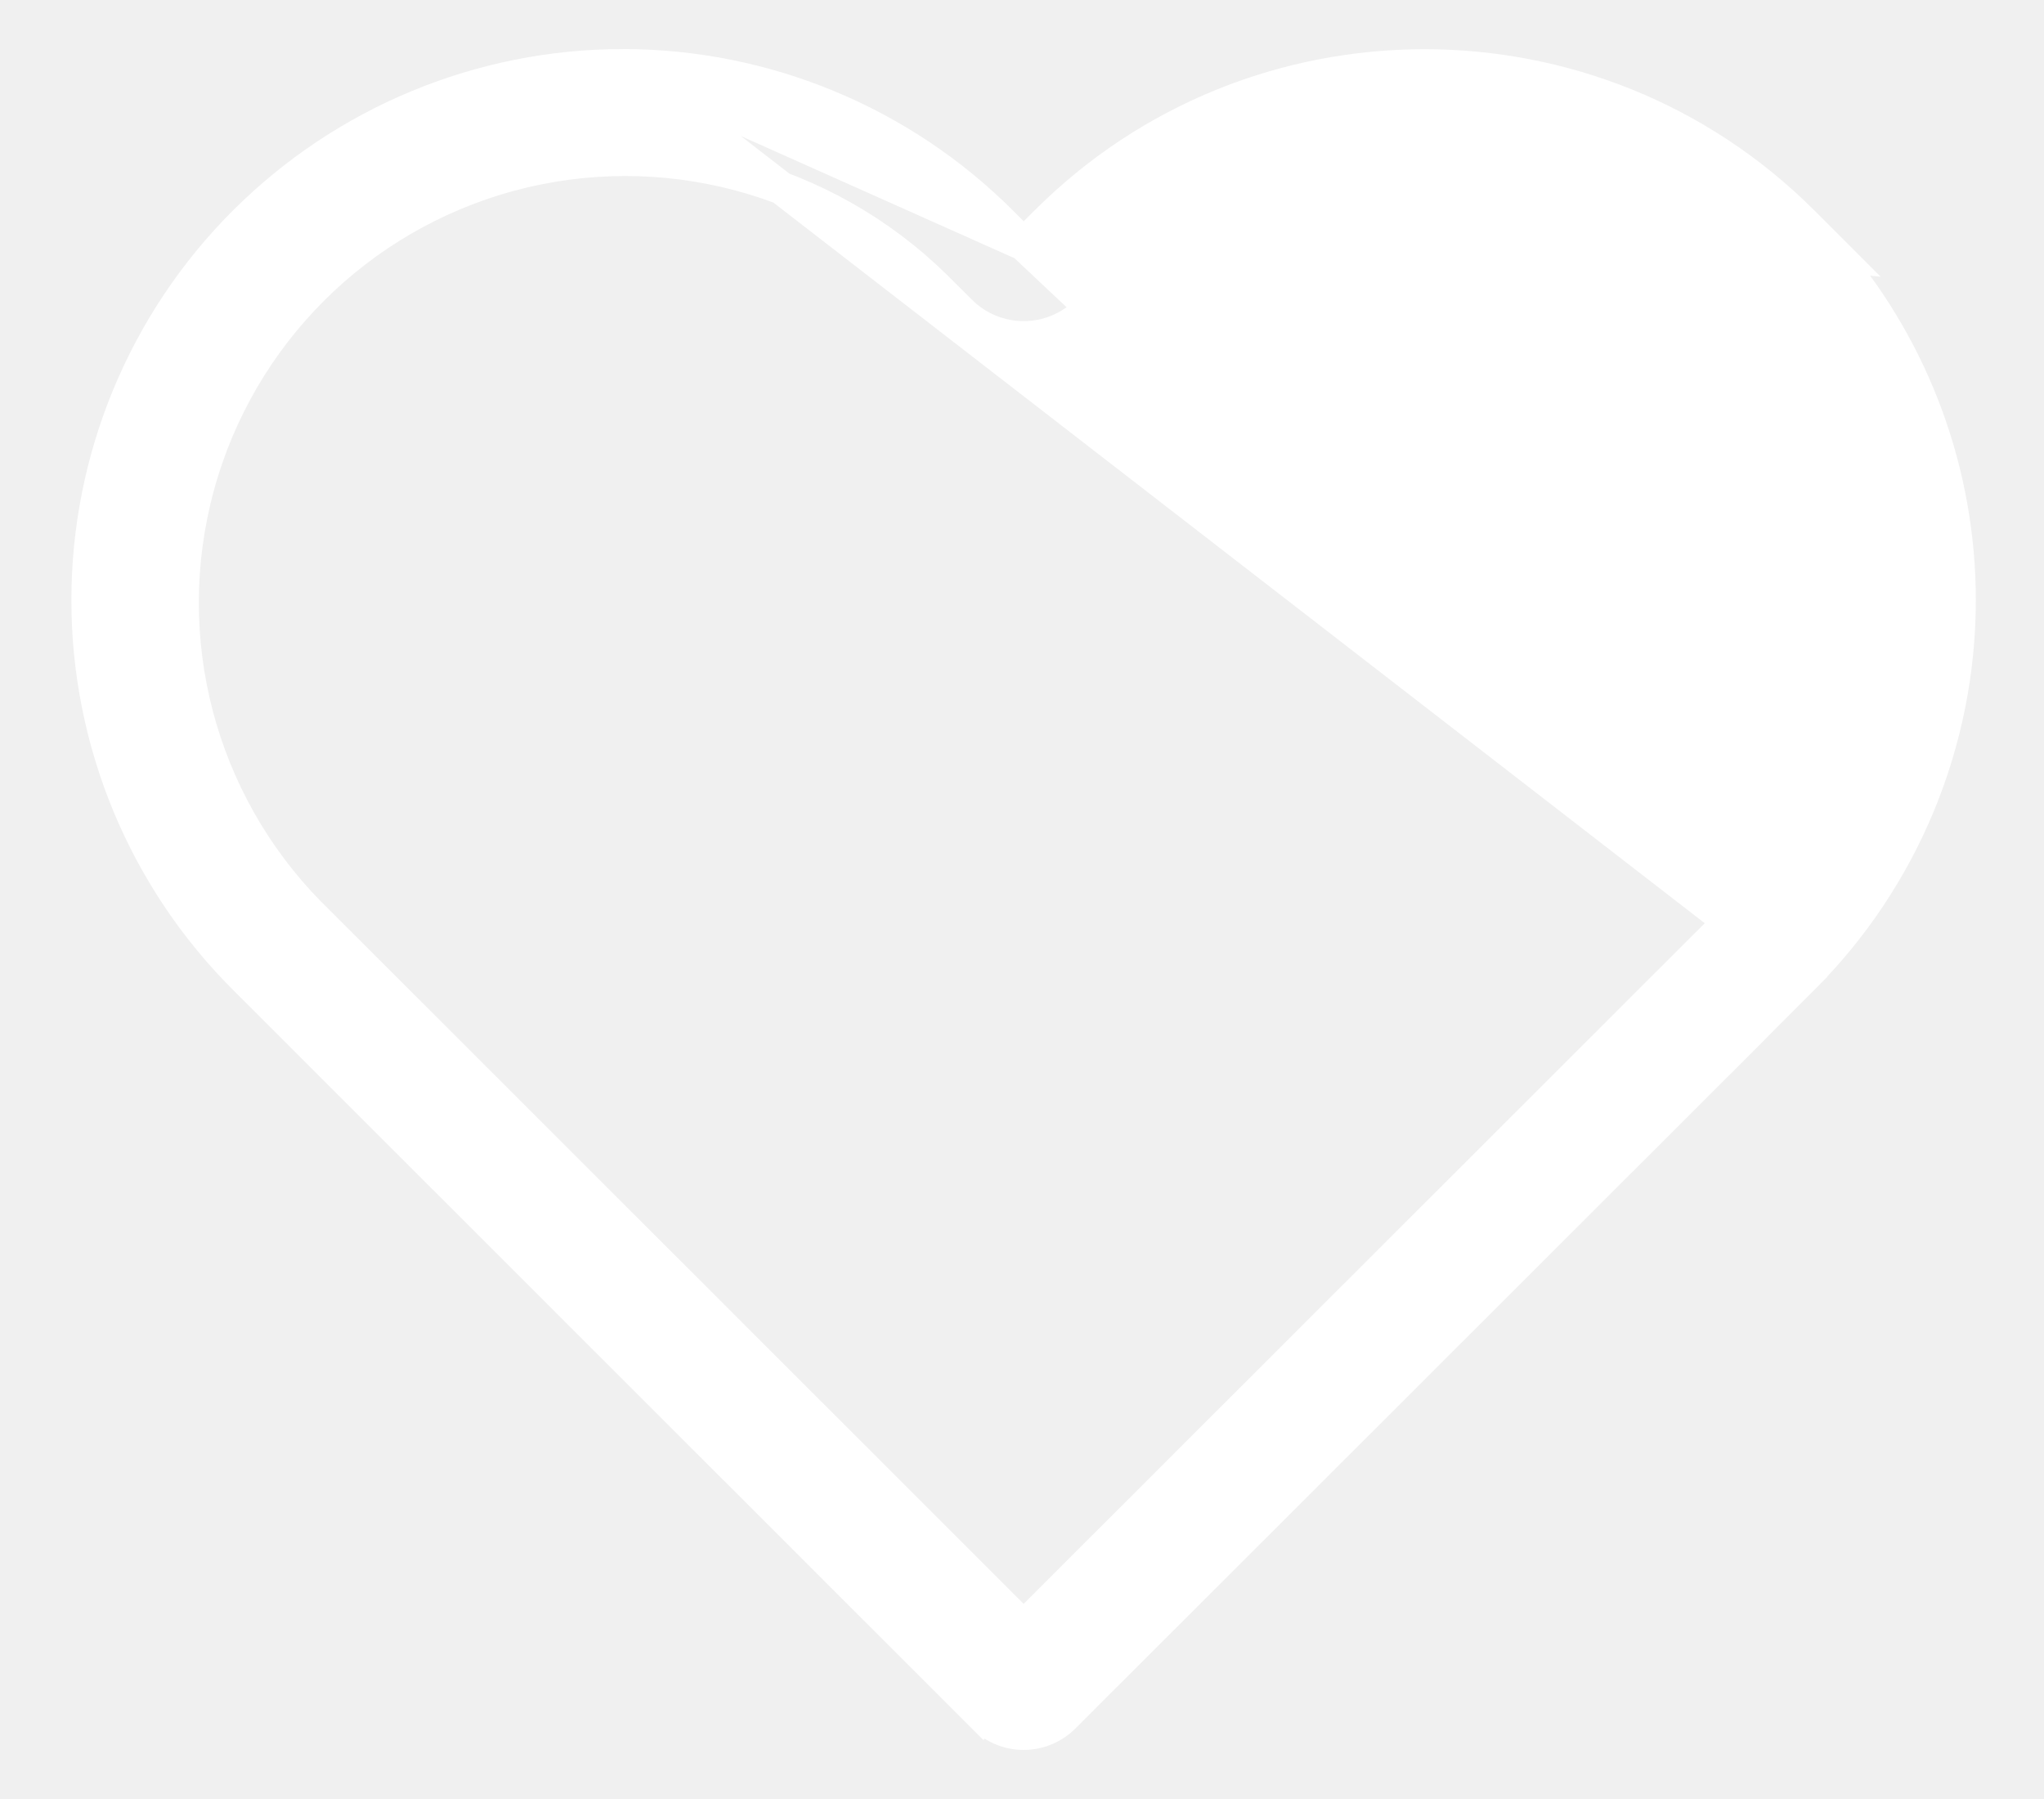
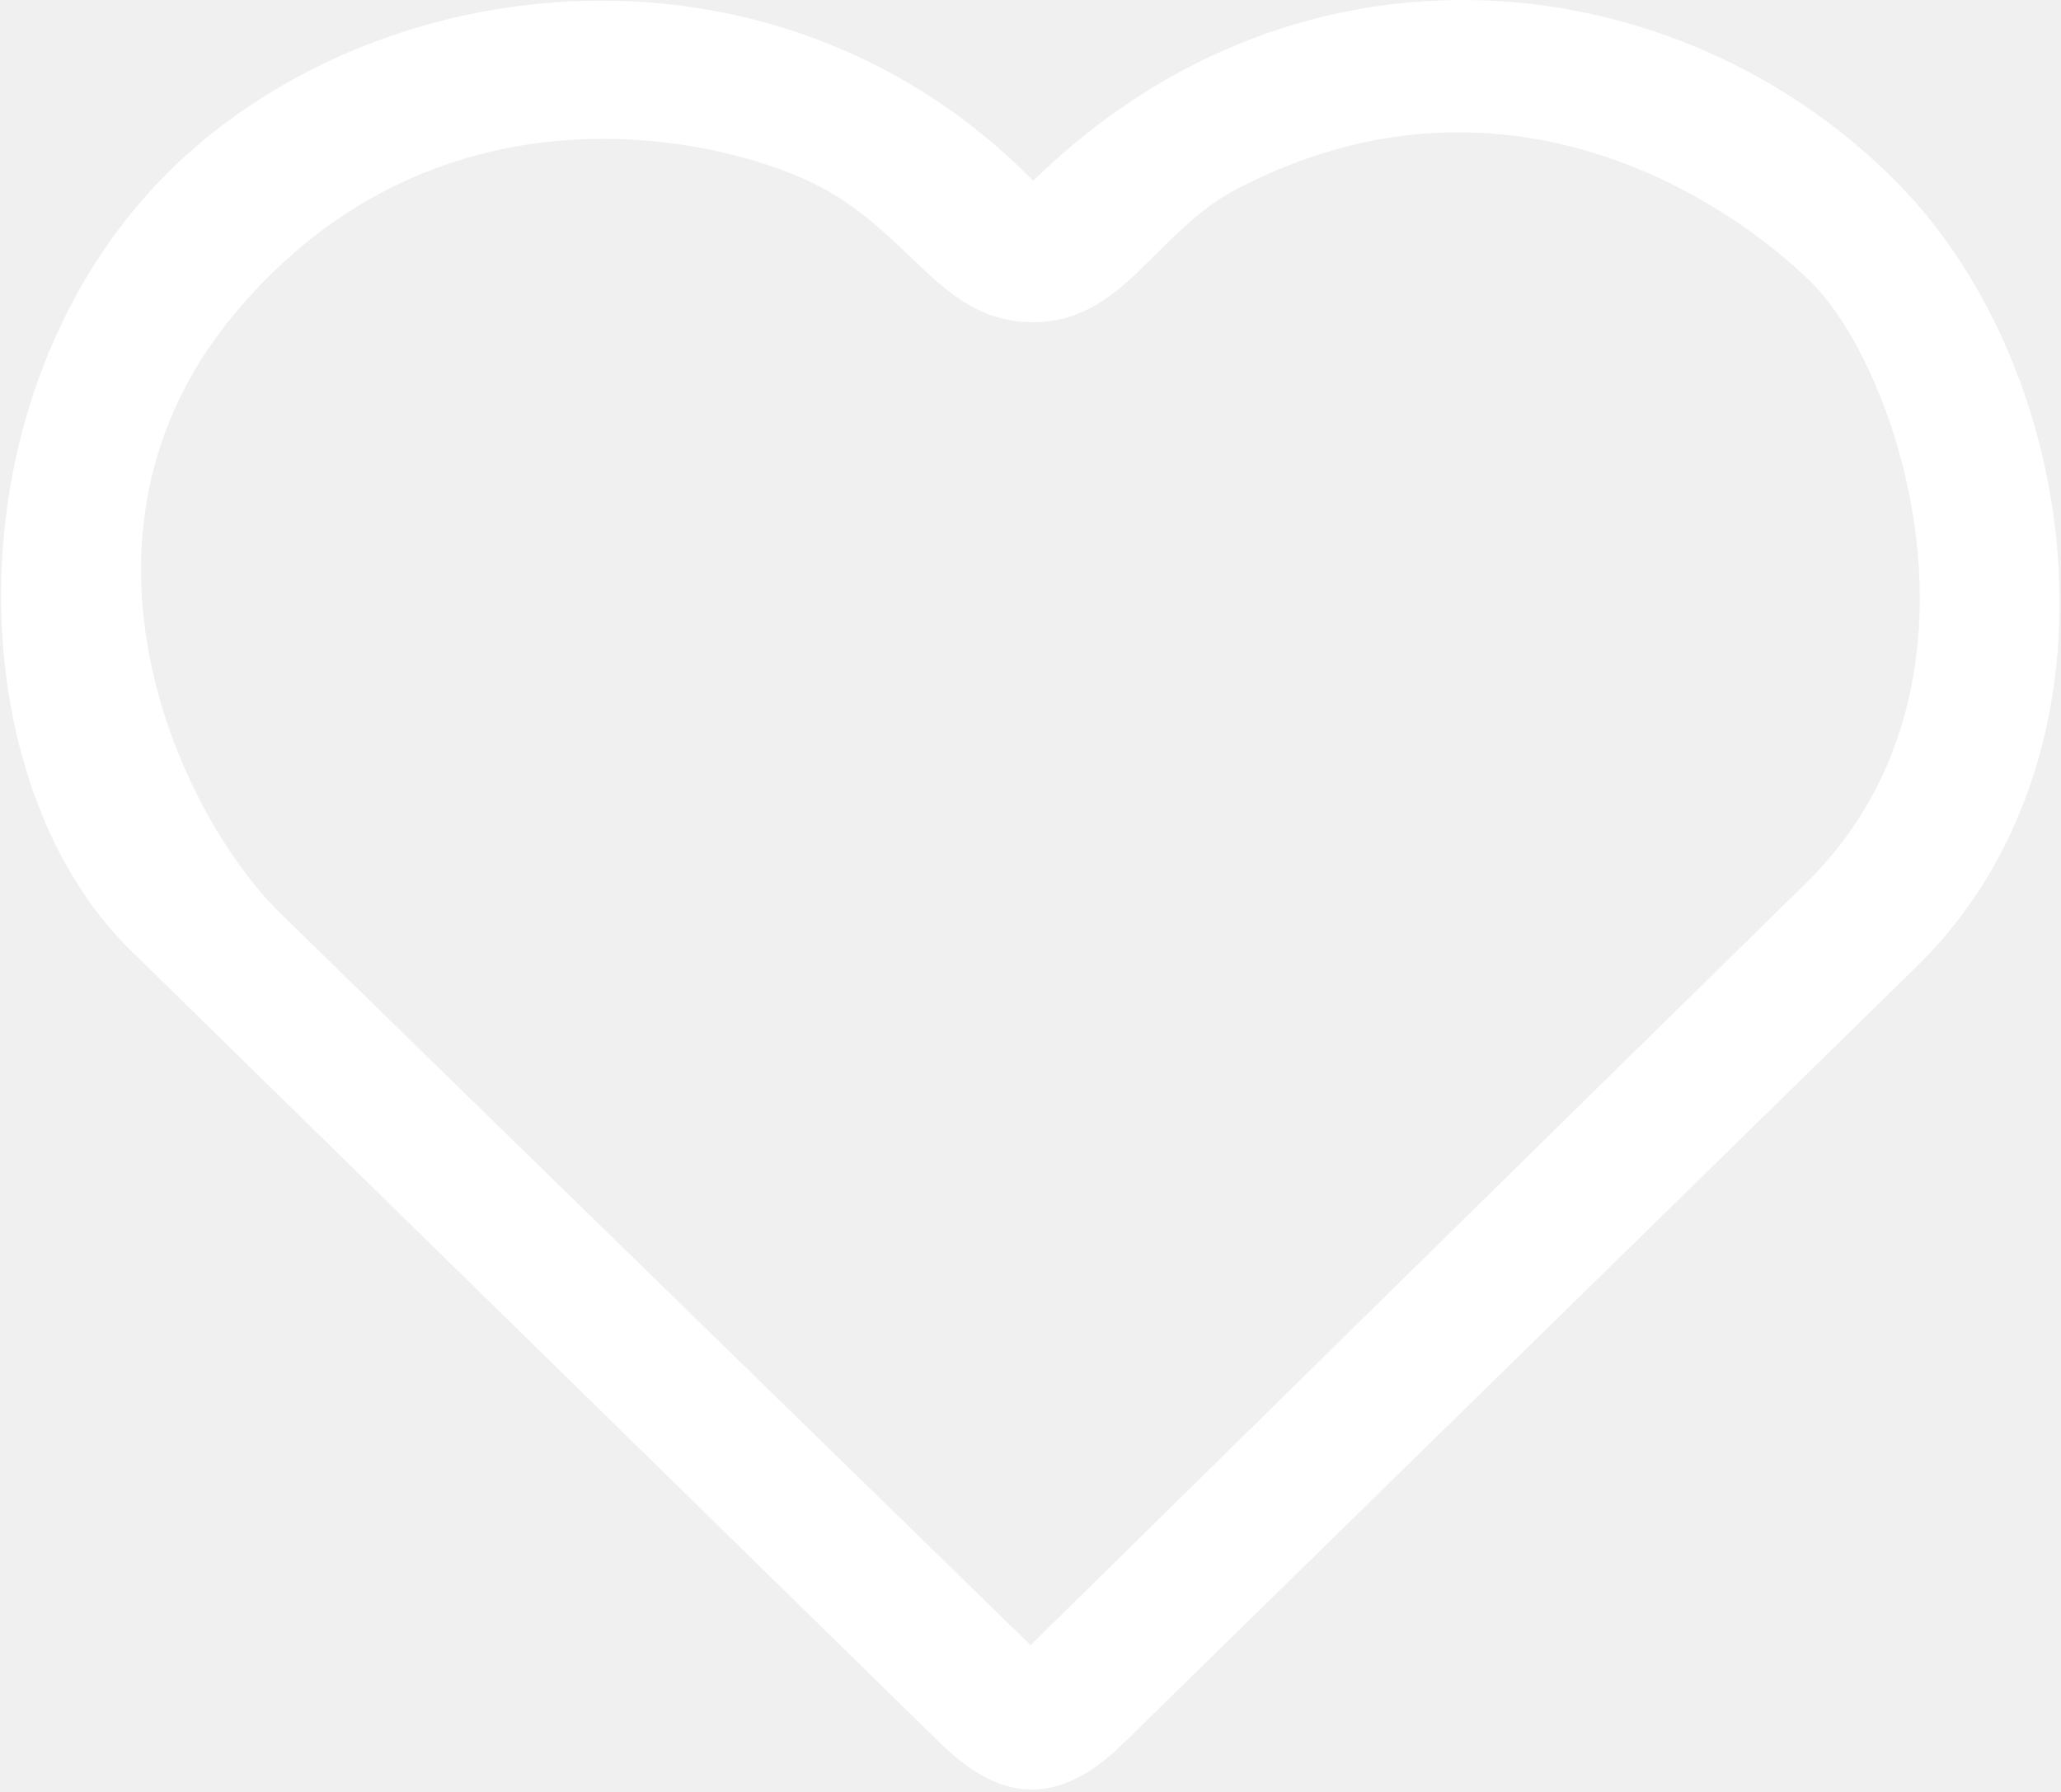
- <svg xmlns="http://www.w3.org/2000/svg" width="25" height="22" viewBox="0 0 25 22" fill="none">
-   <path d="M12.521 2.989L12.795 2.715C12.795 2.715 12.795 2.715 12.795 2.715C15.347 0.164 19.498 0.164 22.05 2.715L22.46 3.125L22.423 3.121C23.416 4.296 23.966 5.789 23.966 7.339C23.966 9.074 23.277 10.738 22.05 11.964L12.521 2.989ZM12.521 2.989L12.246 2.714L12.246 2.714C11.018 1.488 9.353 0.8 7.618 0.8L12.521 2.989ZM21.378 12.637L22.049 11.964L7.618 0.8C5.883 0.8 4.219 1.489 2.991 2.715L2.991 2.715C1.763 3.941 1.073 5.605 1.073 7.34C1.073 9.075 1.763 10.738 2.991 11.964C2.991 11.964 2.991 11.964 2.991 11.964L12.028 20.996L12.17 20.855L12.028 20.996L12.028 20.996C12.159 21.127 12.336 21.2 12.52 21.2C12.704 21.2 12.881 21.127 13.012 20.996L21.378 12.638L21.378 12.637ZM11.748 3.808L11.748 3.808L11.748 3.808C11.953 4.013 12.231 4.127 12.52 4.127C12.81 4.127 13.087 4.013 13.292 3.808L13.292 3.808L13.591 3.51L13.592 3.509C14.607 2.49 15.985 1.916 17.424 1.914C18.862 1.912 20.242 2.482 21.26 3.499L21.401 3.358L21.26 3.499C22.277 4.516 22.849 5.896 22.848 7.334C22.847 8.773 22.274 10.152 21.255 11.168L21.133 11.289L21.134 11.29L20.583 11.84L20.583 11.84L12.52 19.896L3.787 11.168C3.787 11.168 3.786 11.168 3.786 11.168C2.437 9.795 1.917 7.81 2.421 5.952L2.228 5.899L2.421 5.952C2.925 4.094 4.377 2.643 6.236 2.14C8.094 1.638 10.079 2.16 11.45 3.511C11.451 3.511 11.451 3.511 11.451 3.512L11.748 3.808Z" fill="white" stroke="white" stroke-width="0.4" />
+ <svg xmlns="http://www.w3.org/2000/svg" width="23" height="20" viewBox="0 0 23 20" fill="none">
+   <path fill-rule="evenodd" clip-rule="evenodd" d="M21.393 10.784C18.674 13.446 13.832 18.189 12.532 19.462C11.742 20.236 11.1 20.05 10.485 19.448C10.108 19.078 3.366 12.476 1.457 10.606C-0.452 8.736 -0.568 4.571 1.7 2.107C3.968 -0.358 8.584 -0.975 11.531 2.017C14.523 -0.913 18.75 -0.429 21.18 2.047C23.275 4.182 23.796 8.43 21.393 10.784ZM20.209 3.147C19.241 2.198 16.756 0.575 13.807 2.107C12.898 2.578 12.539 3.596 11.531 3.596C10.523 3.596 10.207 2.664 9.195 2.107C8.183 1.549 4.921 0.741 2.617 3.503C0.551 5.98 2.004 9.091 3.126 10.19C4.248 11.289 11.501 18.362 11.501 18.362C11.501 18.362 17.895 12.07 20.148 9.863C22.402 7.655 21.178 4.095 20.209 3.147Z" fill="white" />
</svg>
